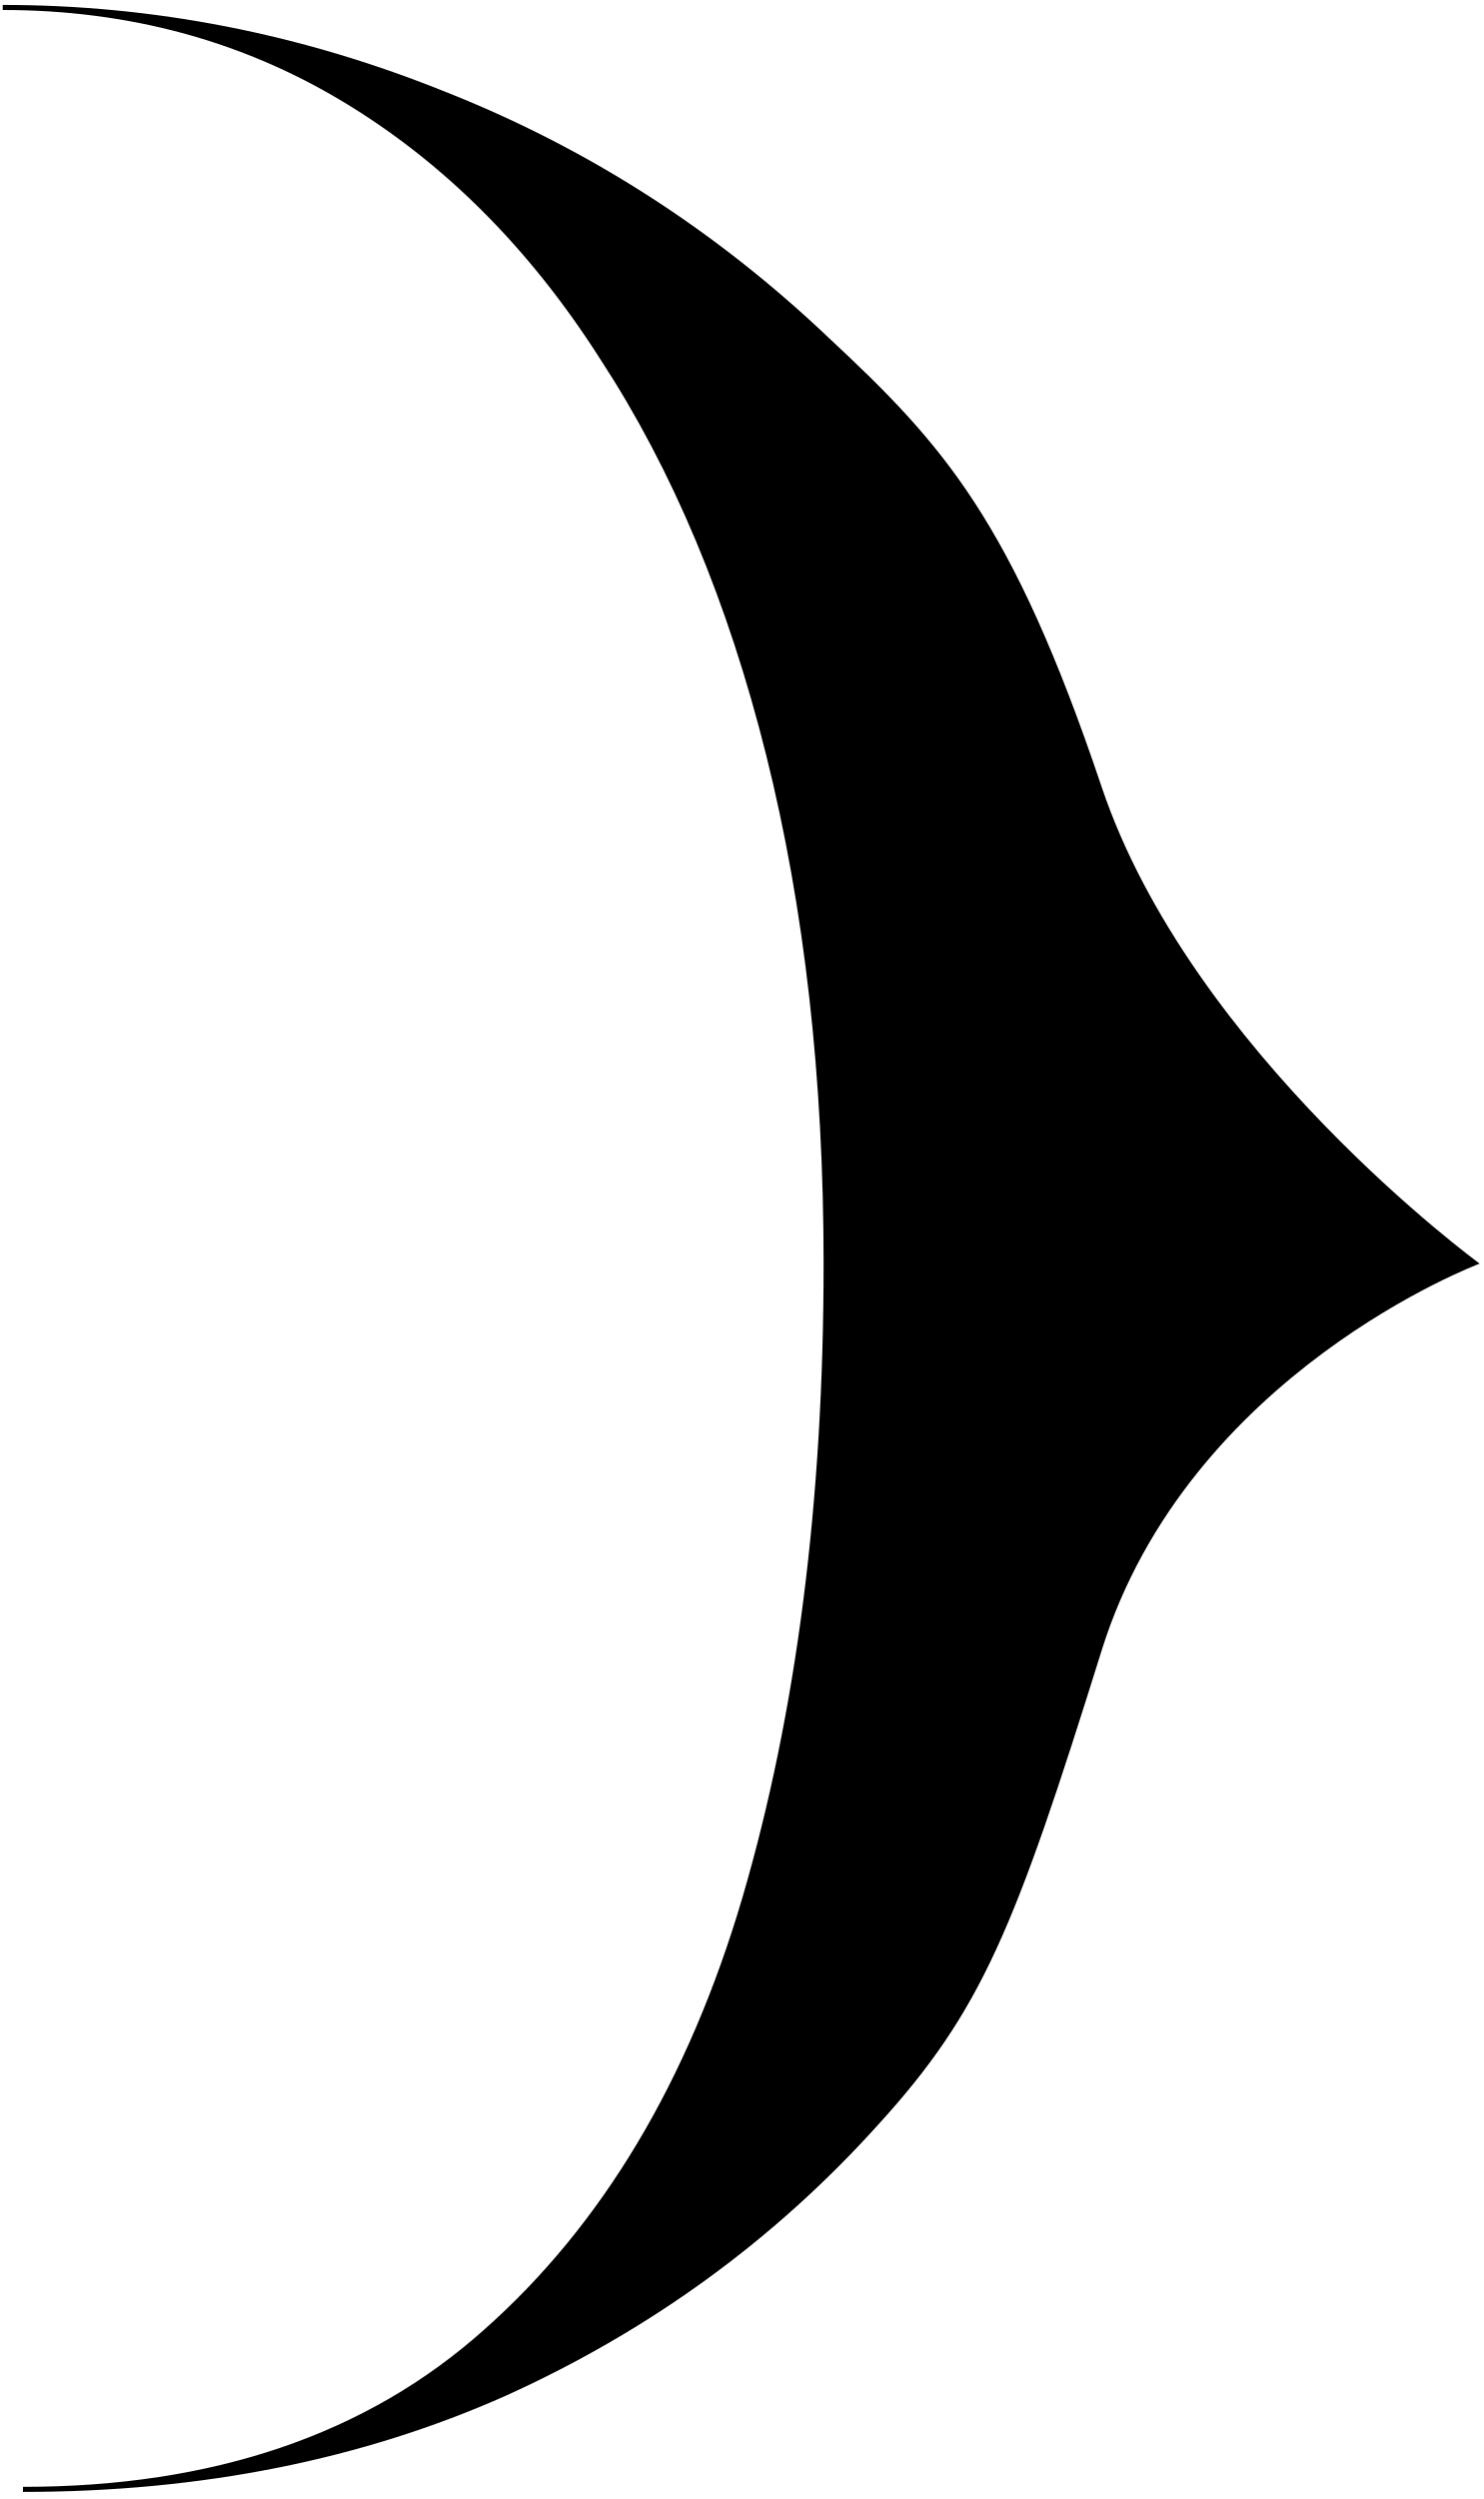
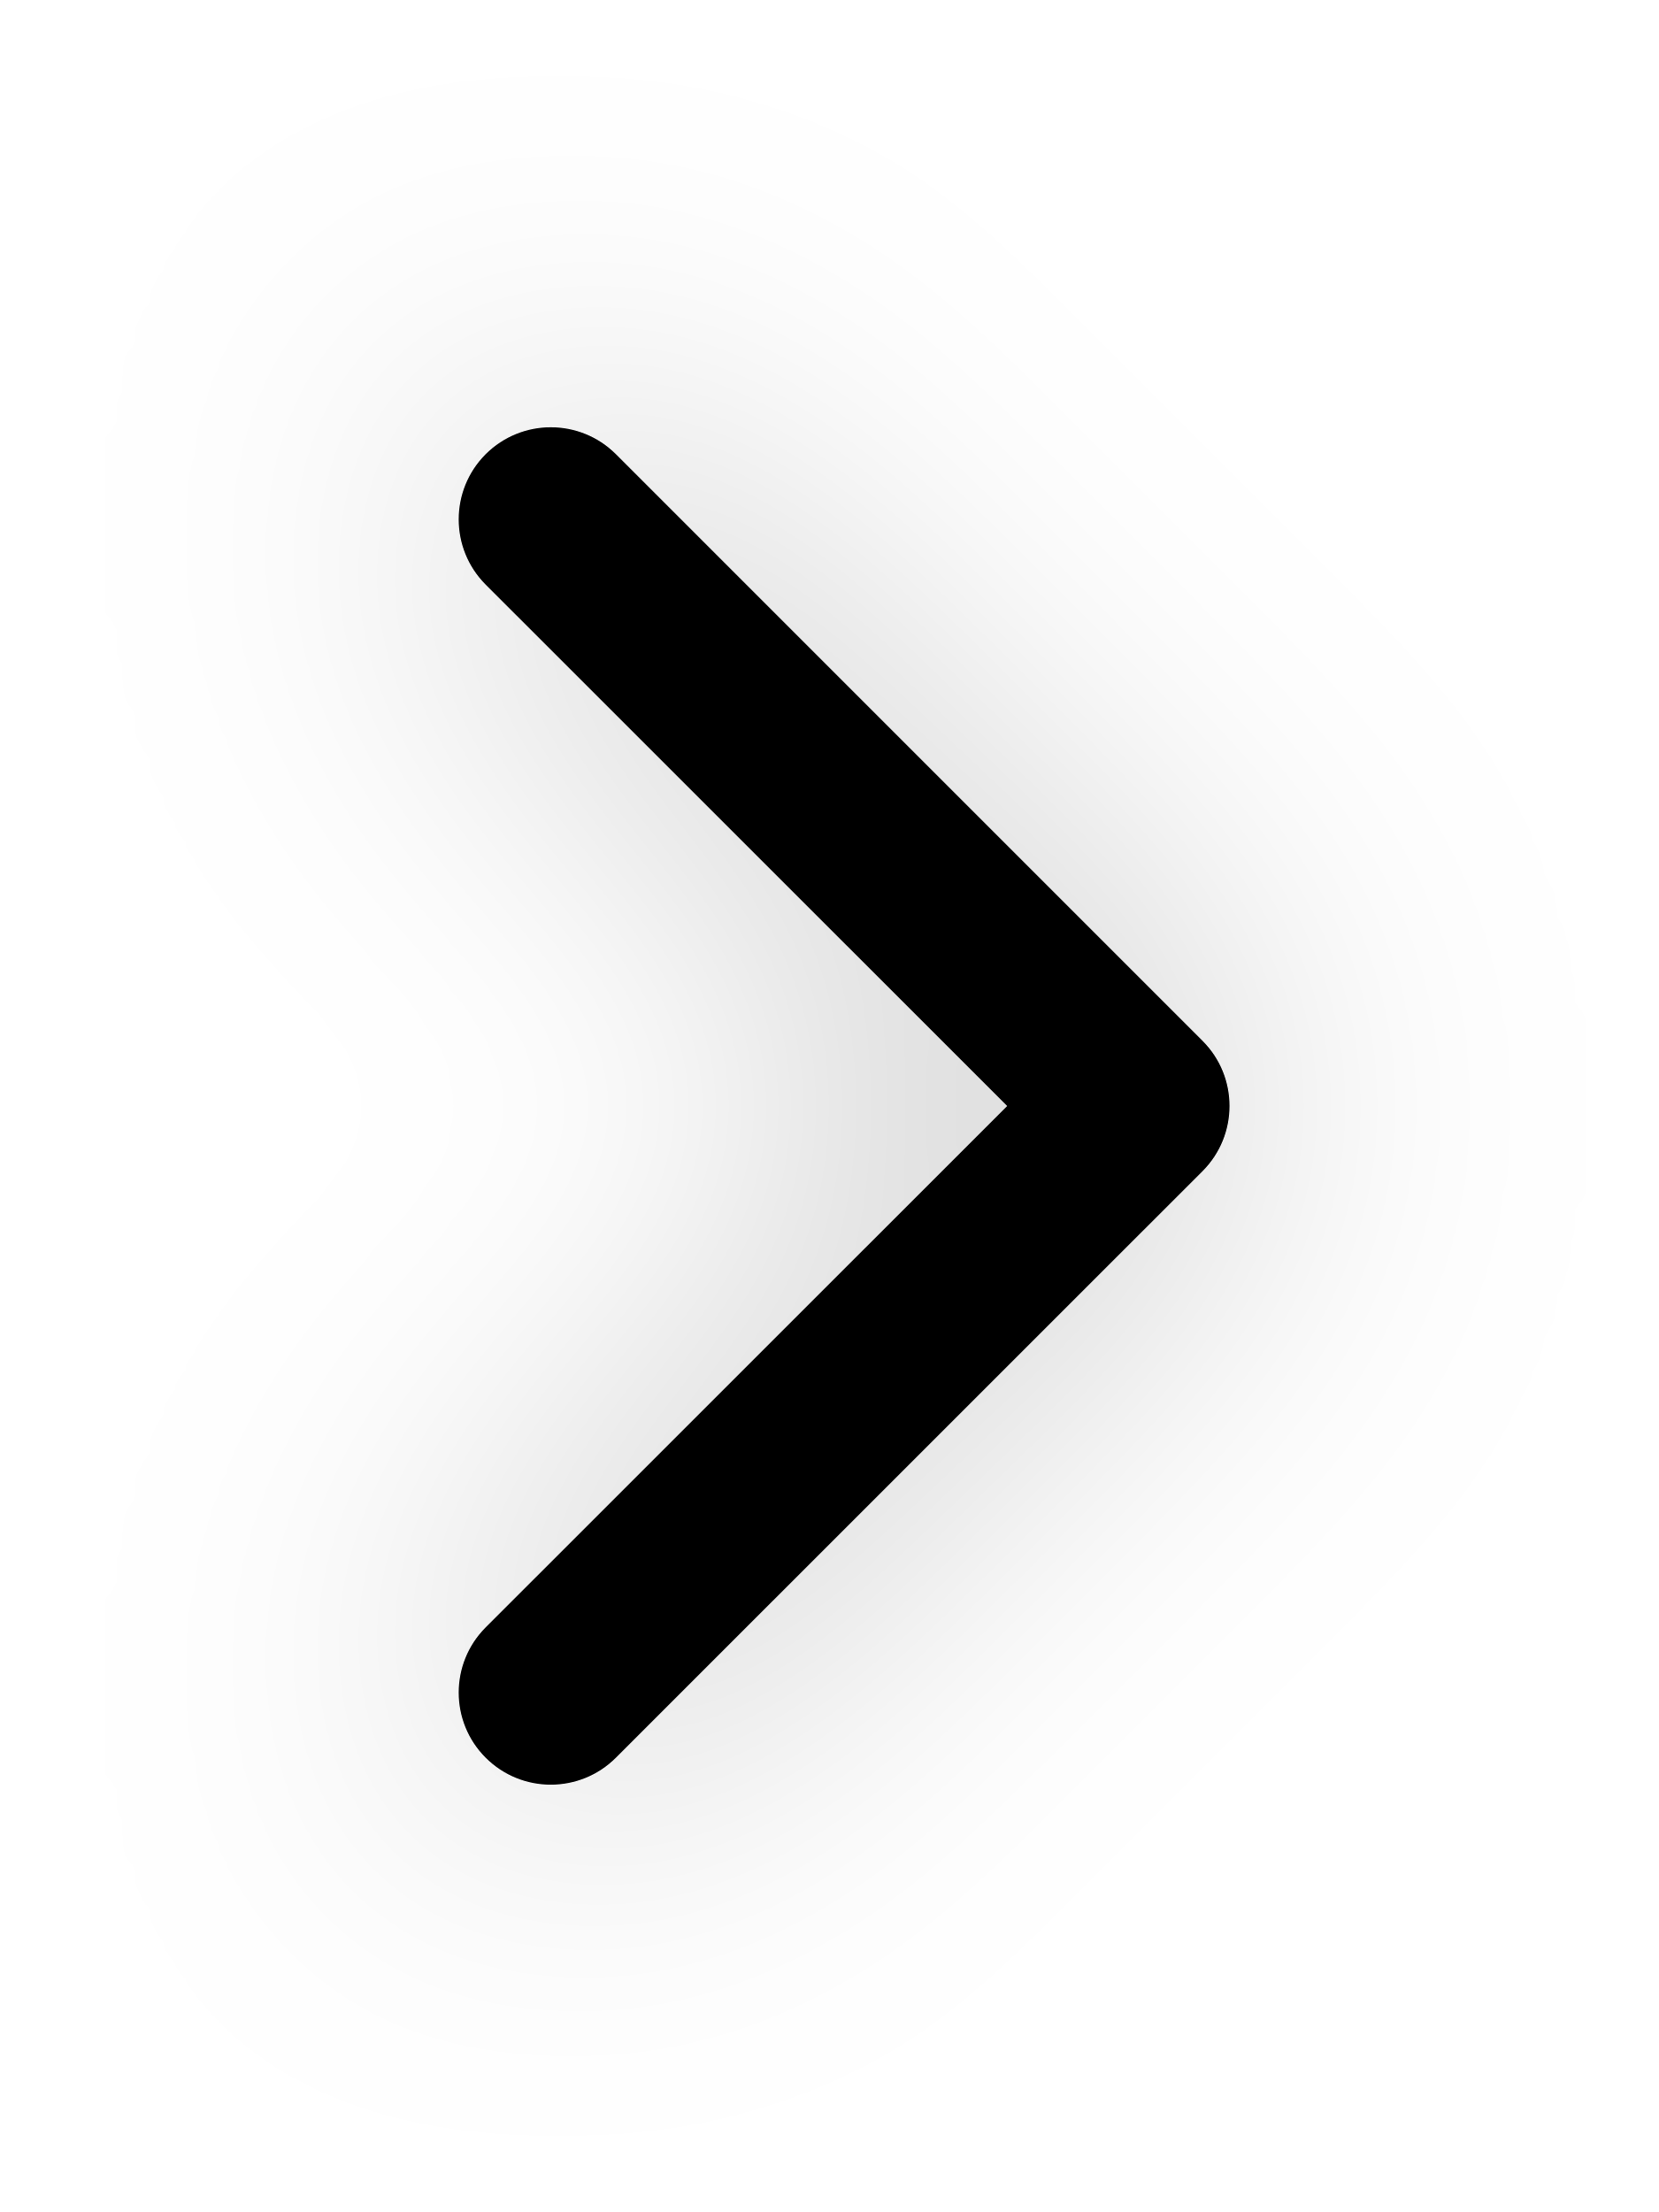
- <svg xmlns="http://www.w3.org/2000/svg" width="193" height="325" viewBox="0 0 193 325" fill="none">
-   <path d="M57.702 11.847C39.099 4.376 19.982 0.641 0.354 0.641V1.3C16.613 1.3 31.335 5.255 44.519 13.165C57.702 21.075 68.908 32.281 78.137 46.783C87.512 61.139 94.689 78.277 99.67 98.199C104.65 118.121 107.141 140.167 107.141 164.337C107.141 195.245 103.625 222.711 96.594 246.734C89.562 270.611 78.356 289.361 62.976 302.984C47.741 316.607 27.746 323.419 2.99 323.419V324.078C26.135 324.078 47.082 319.903 65.832 311.554C84.582 303.058 100.695 291.339 114.172 276.397C127.795 261.456 132.007 250.815 143.306 214.662C154.605 178.508 192.485 164.337 192.485 164.337C192.485 164.337 154.955 136.943 143.306 102.325C131.658 67.707 122.741 57.843 107.8 43.927C93.005 29.864 76.306 19.171 57.702 11.847Z" fill="black" />
+ <svg xmlns="http://www.w3.org/2000/svg" width="18" height="24" viewBox="0 0 18 24" fill="none">
+   <g filter="url(#filter0_d_698_18505)">
+     <path d="M5.269 4.928C5.66 4.538 6.293 4.538 6.683 4.928L13.048 11.293C13.438 11.683 13.438 12.316 13.048 12.707L6.683 19.071C6.293 19.461 5.66 19.462 5.269 19.071C4.879 18.681 4.879 18.048 5.269 17.657L10.927 12L5.269 6.343C4.879 5.952 4.879 5.319 5.269 4.928Z" fill="black" />
+   </g>
+   <defs>
+     <filter id="filter0_d_698_18505" x="0.977" y="0.636" width="16.363" height="22.729" filterUnits="userSpaceOnUse" color-interpolation-filters="sRGB">
+       <feFlood flood-opacity="0" result="BackgroundImageFix" />
+       <feColorMatrix in="SourceAlpha" type="matrix" values="0 0 0 0 0 0 0 0 0 0 0 0 0 0 0 0 0 0 127 0" result="hardAlpha" />
+       <feOffset />
+       <feGaussianBlur stdDeviation="2" />
+       <feComposite in2="hardAlpha" operator="out" />
+       <feColorMatrix type="matrix" values="0 0 0 0 0 0 0 0 0 0 0 0 0 0 0 0 0 0 0.25 0" />
+       <feBlend mode="normal" in2="BackgroundImageFix" result="effect1_dropShadow_698_18505" />
+       <feBlend mode="normal" in="SourceGraphic" in2="effect1_dropShadow_698_18505" result="shape" />
+     </filter>
+   </defs>
</svg>
